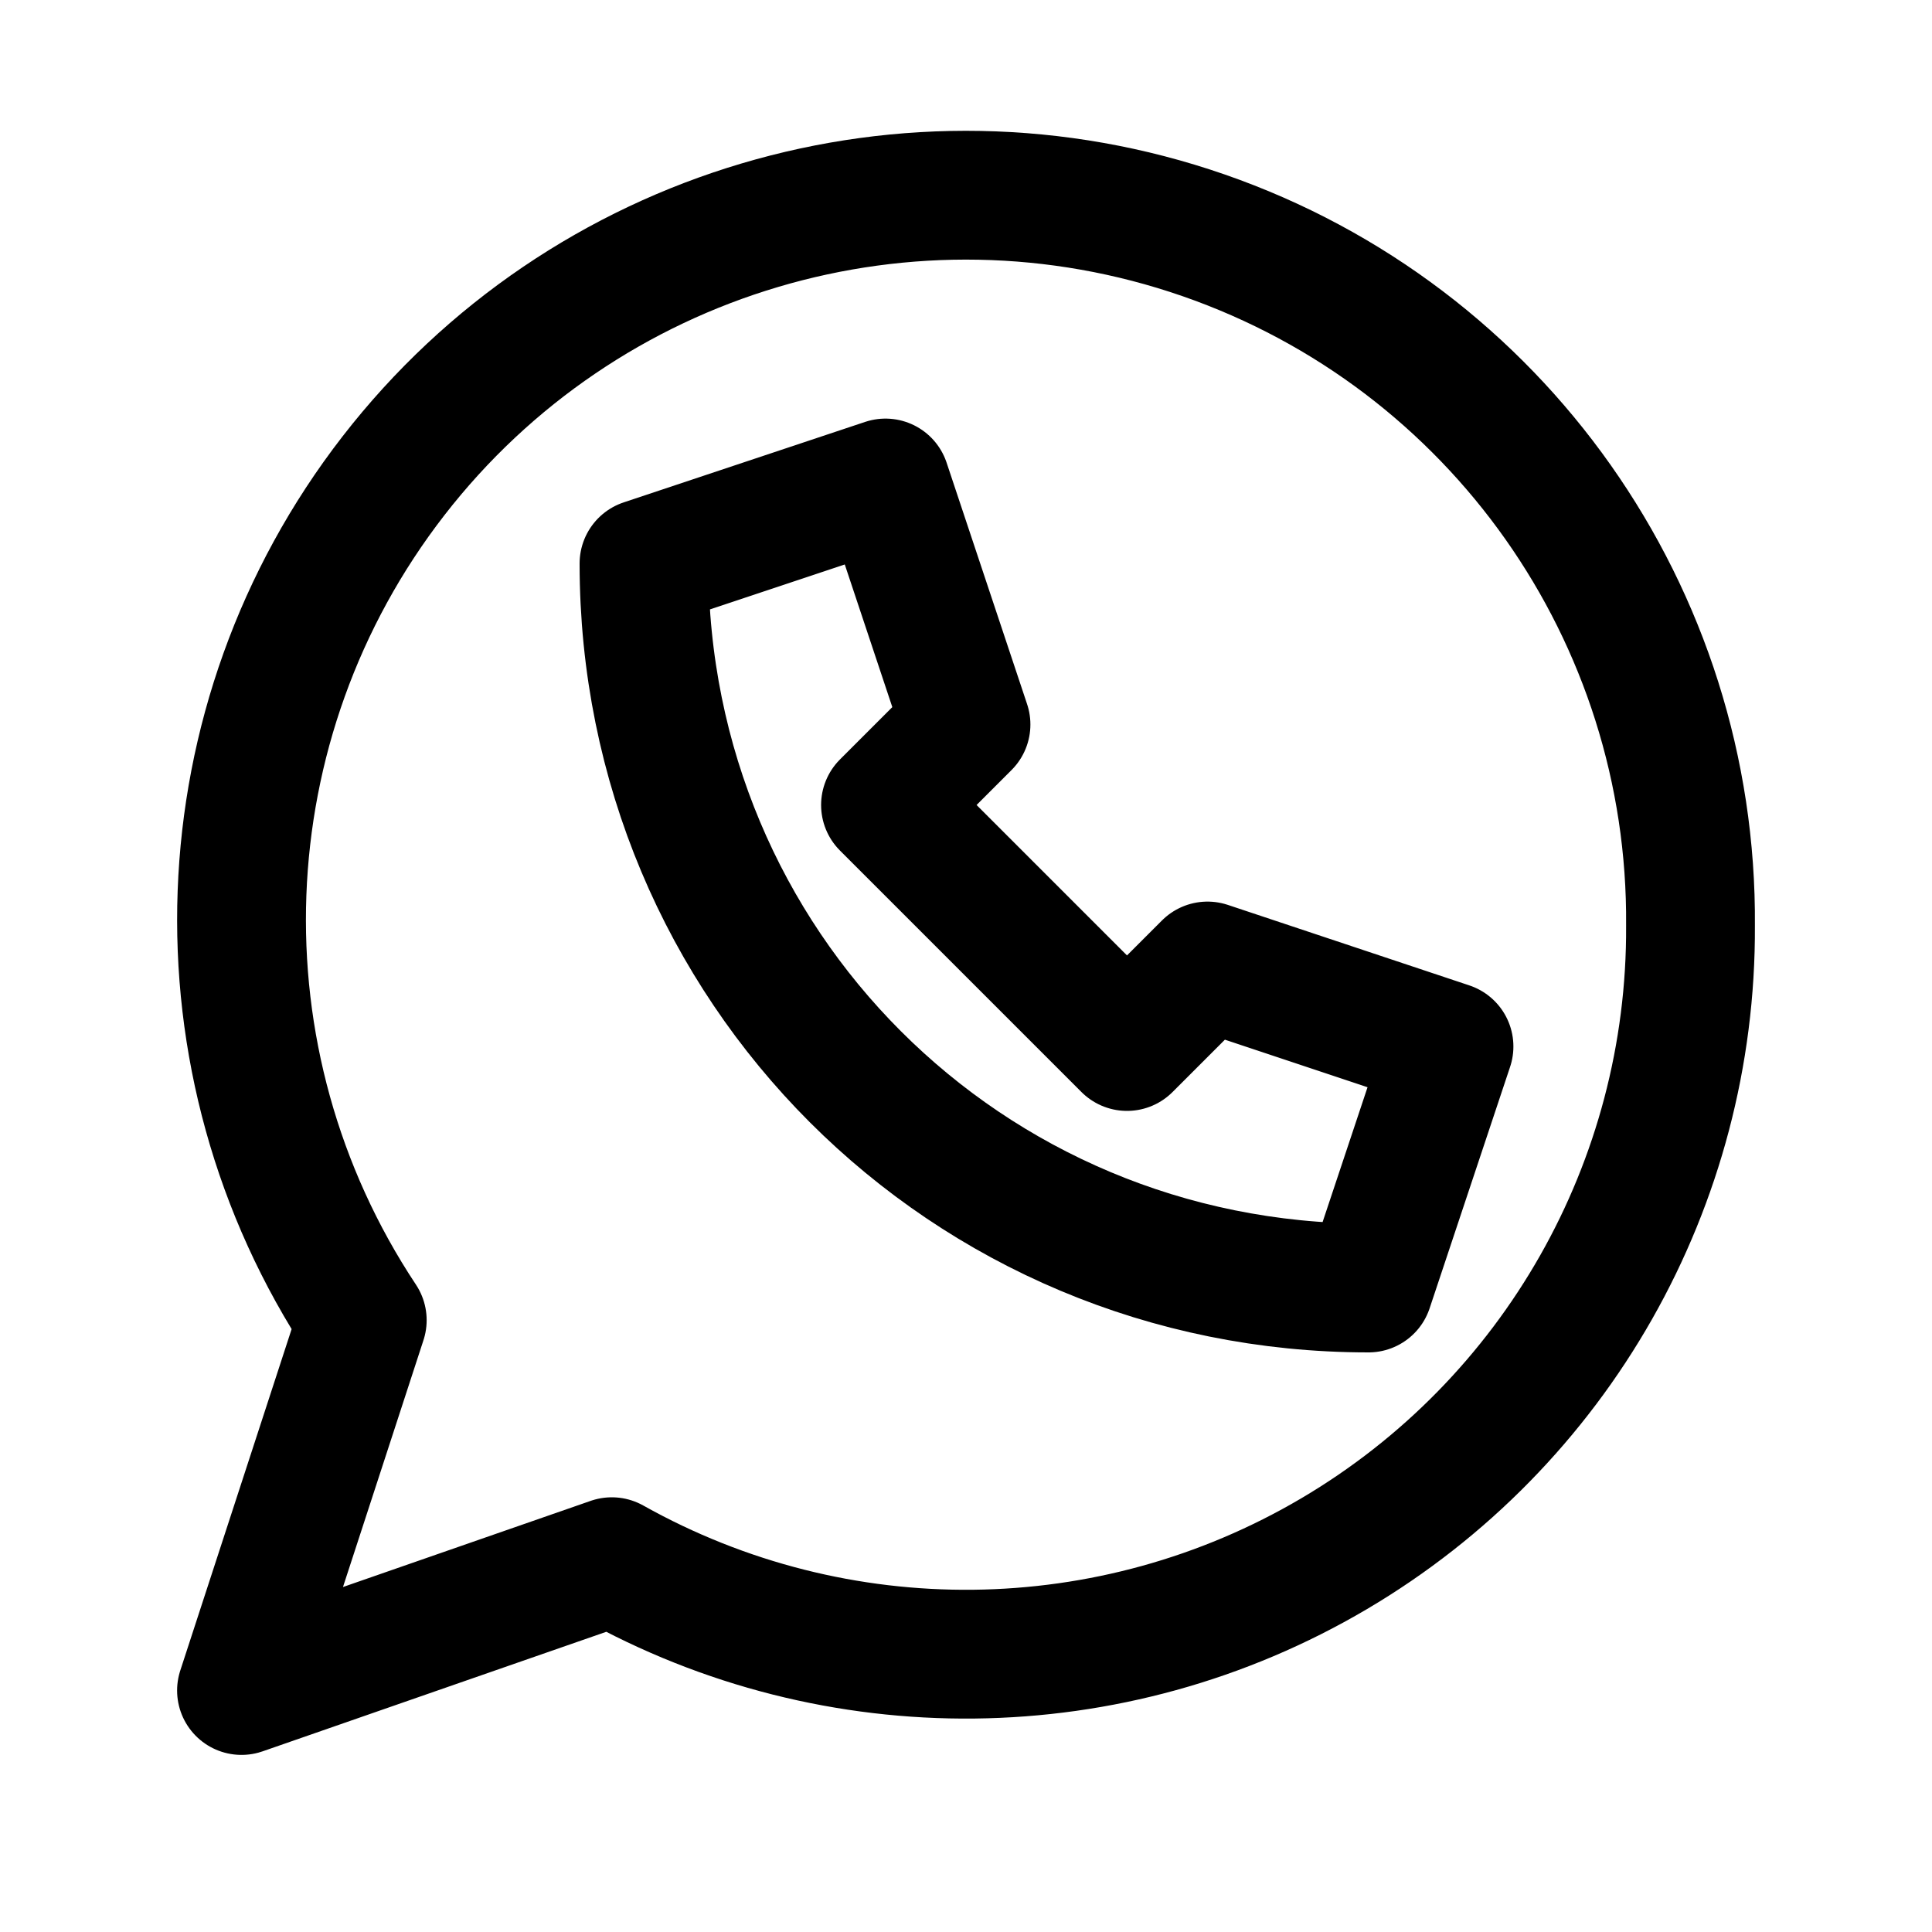
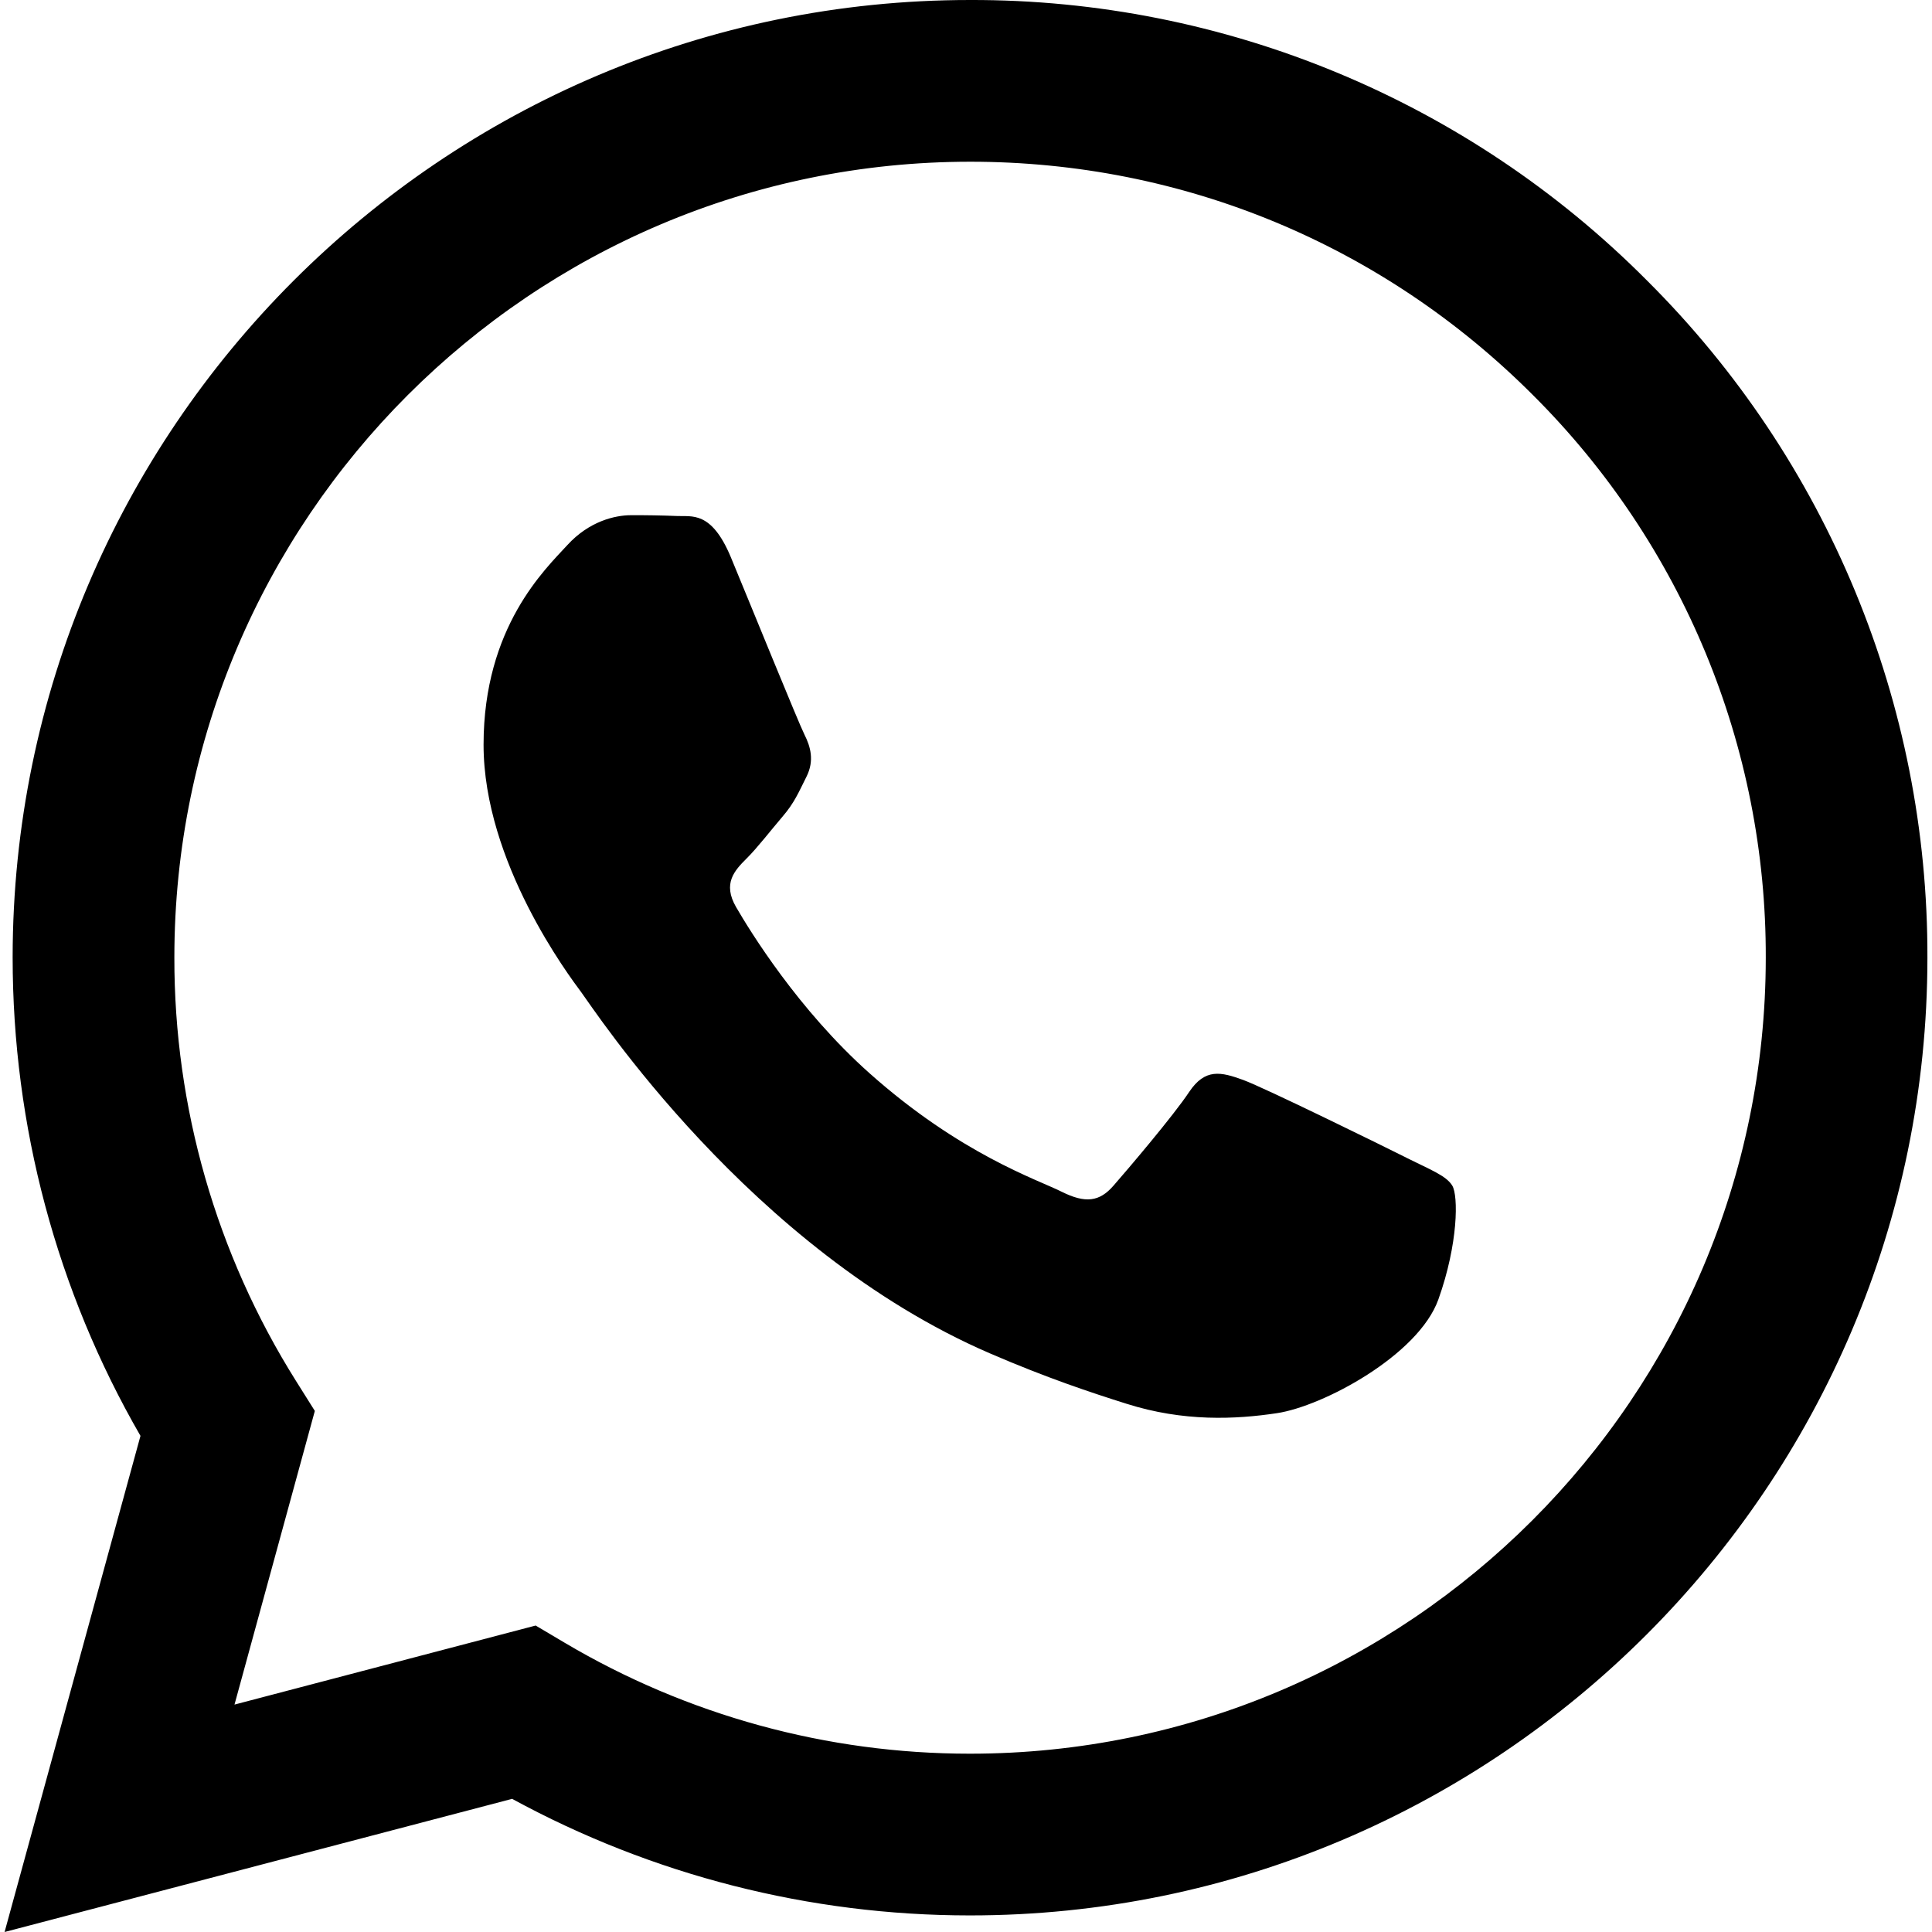
- <svg xmlns="http://www.w3.org/2000/svg" width="24" height="24" fill="none" stroke="currentColor" stroke-linecap="round" stroke-linejoin="round" stroke-width="1.6" aria-hidden="true" viewBox="0 0 24 24">
-   <path d="M21 11.5a9 9 0 0 1-13.4 7.9L3 21l1.5-4.6A9 9 0 1 1 21 11.5M8 7c0 5 4 9 9 9l1-3-3-1-1 1-3-3 1-1-1-3z" />
+ <svg xmlns="http://www.w3.org/2000/svg" width="24" height="24" viewBox="0 0 24 24" fill="currentColor" aria-hidden="true">
+   <path d="M17.472 14.382c-.297-.149-1.758-.867-2.03-.967-.273-.099-.471-.148-.67.15-.197.297-.767.966-.94 1.164-.173.199-.347.223-.644.075-.297-.15-1.255-.463-2.39-1.475-.883-.788-1.48-1.761-1.653-2.059-.173-.297-.018-.458.13-.606.134-.133.298-.347.446-.52.149-.174.198-.298.298-.497.099-.198.05-.371-.025-.52-.075-.149-.669-1.612-.916-2.207-.242-.579-.487-.5-.669-.51a12.8 12.8 0 0 0-.57-.01c-.198 0-.52.074-.792.372-.272.297-1.04 1.016-1.04 2.479 0 1.462 1.065 2.875 1.213 3.074.149.198 2.096 3.2 5.077 4.487.709.306 1.262.489 1.694.625.712.227 1.36.195 1.871.118.571-.085 1.758-.719 2.006-1.413.248-.694.248-1.289.173-1.413-.074-.124-.272-.198-.57-.347m-5.421 7.403h-.004a9.87 9.87 0 0 1-5.031-1.378l-.361-.214-3.741.982.998-3.648-.235-.374a9.86 9.86 0 0 1-1.51-5.26c.001-5.45 4.436-9.884 9.888-9.884 2.64 0 5.122 1.03 6.988 2.898a9.825 9.825 0 0 1 2.893 6.994c-.003 5.45-4.437 9.884-9.885 9.884m8.413-18.297A11.815 11.815 0 0 0 12.05 0C5.495 0 .16 5.335.157 11.892c0 2.096.547 4.142 1.588 5.945L.057 24l6.305-1.654a11.882 11.882 0 0 0 5.683 1.448h.005c6.554 0 11.89-5.335 11.893-11.893a11.821 11.821 0 0 0-3.48-8.413" />
</svg>
